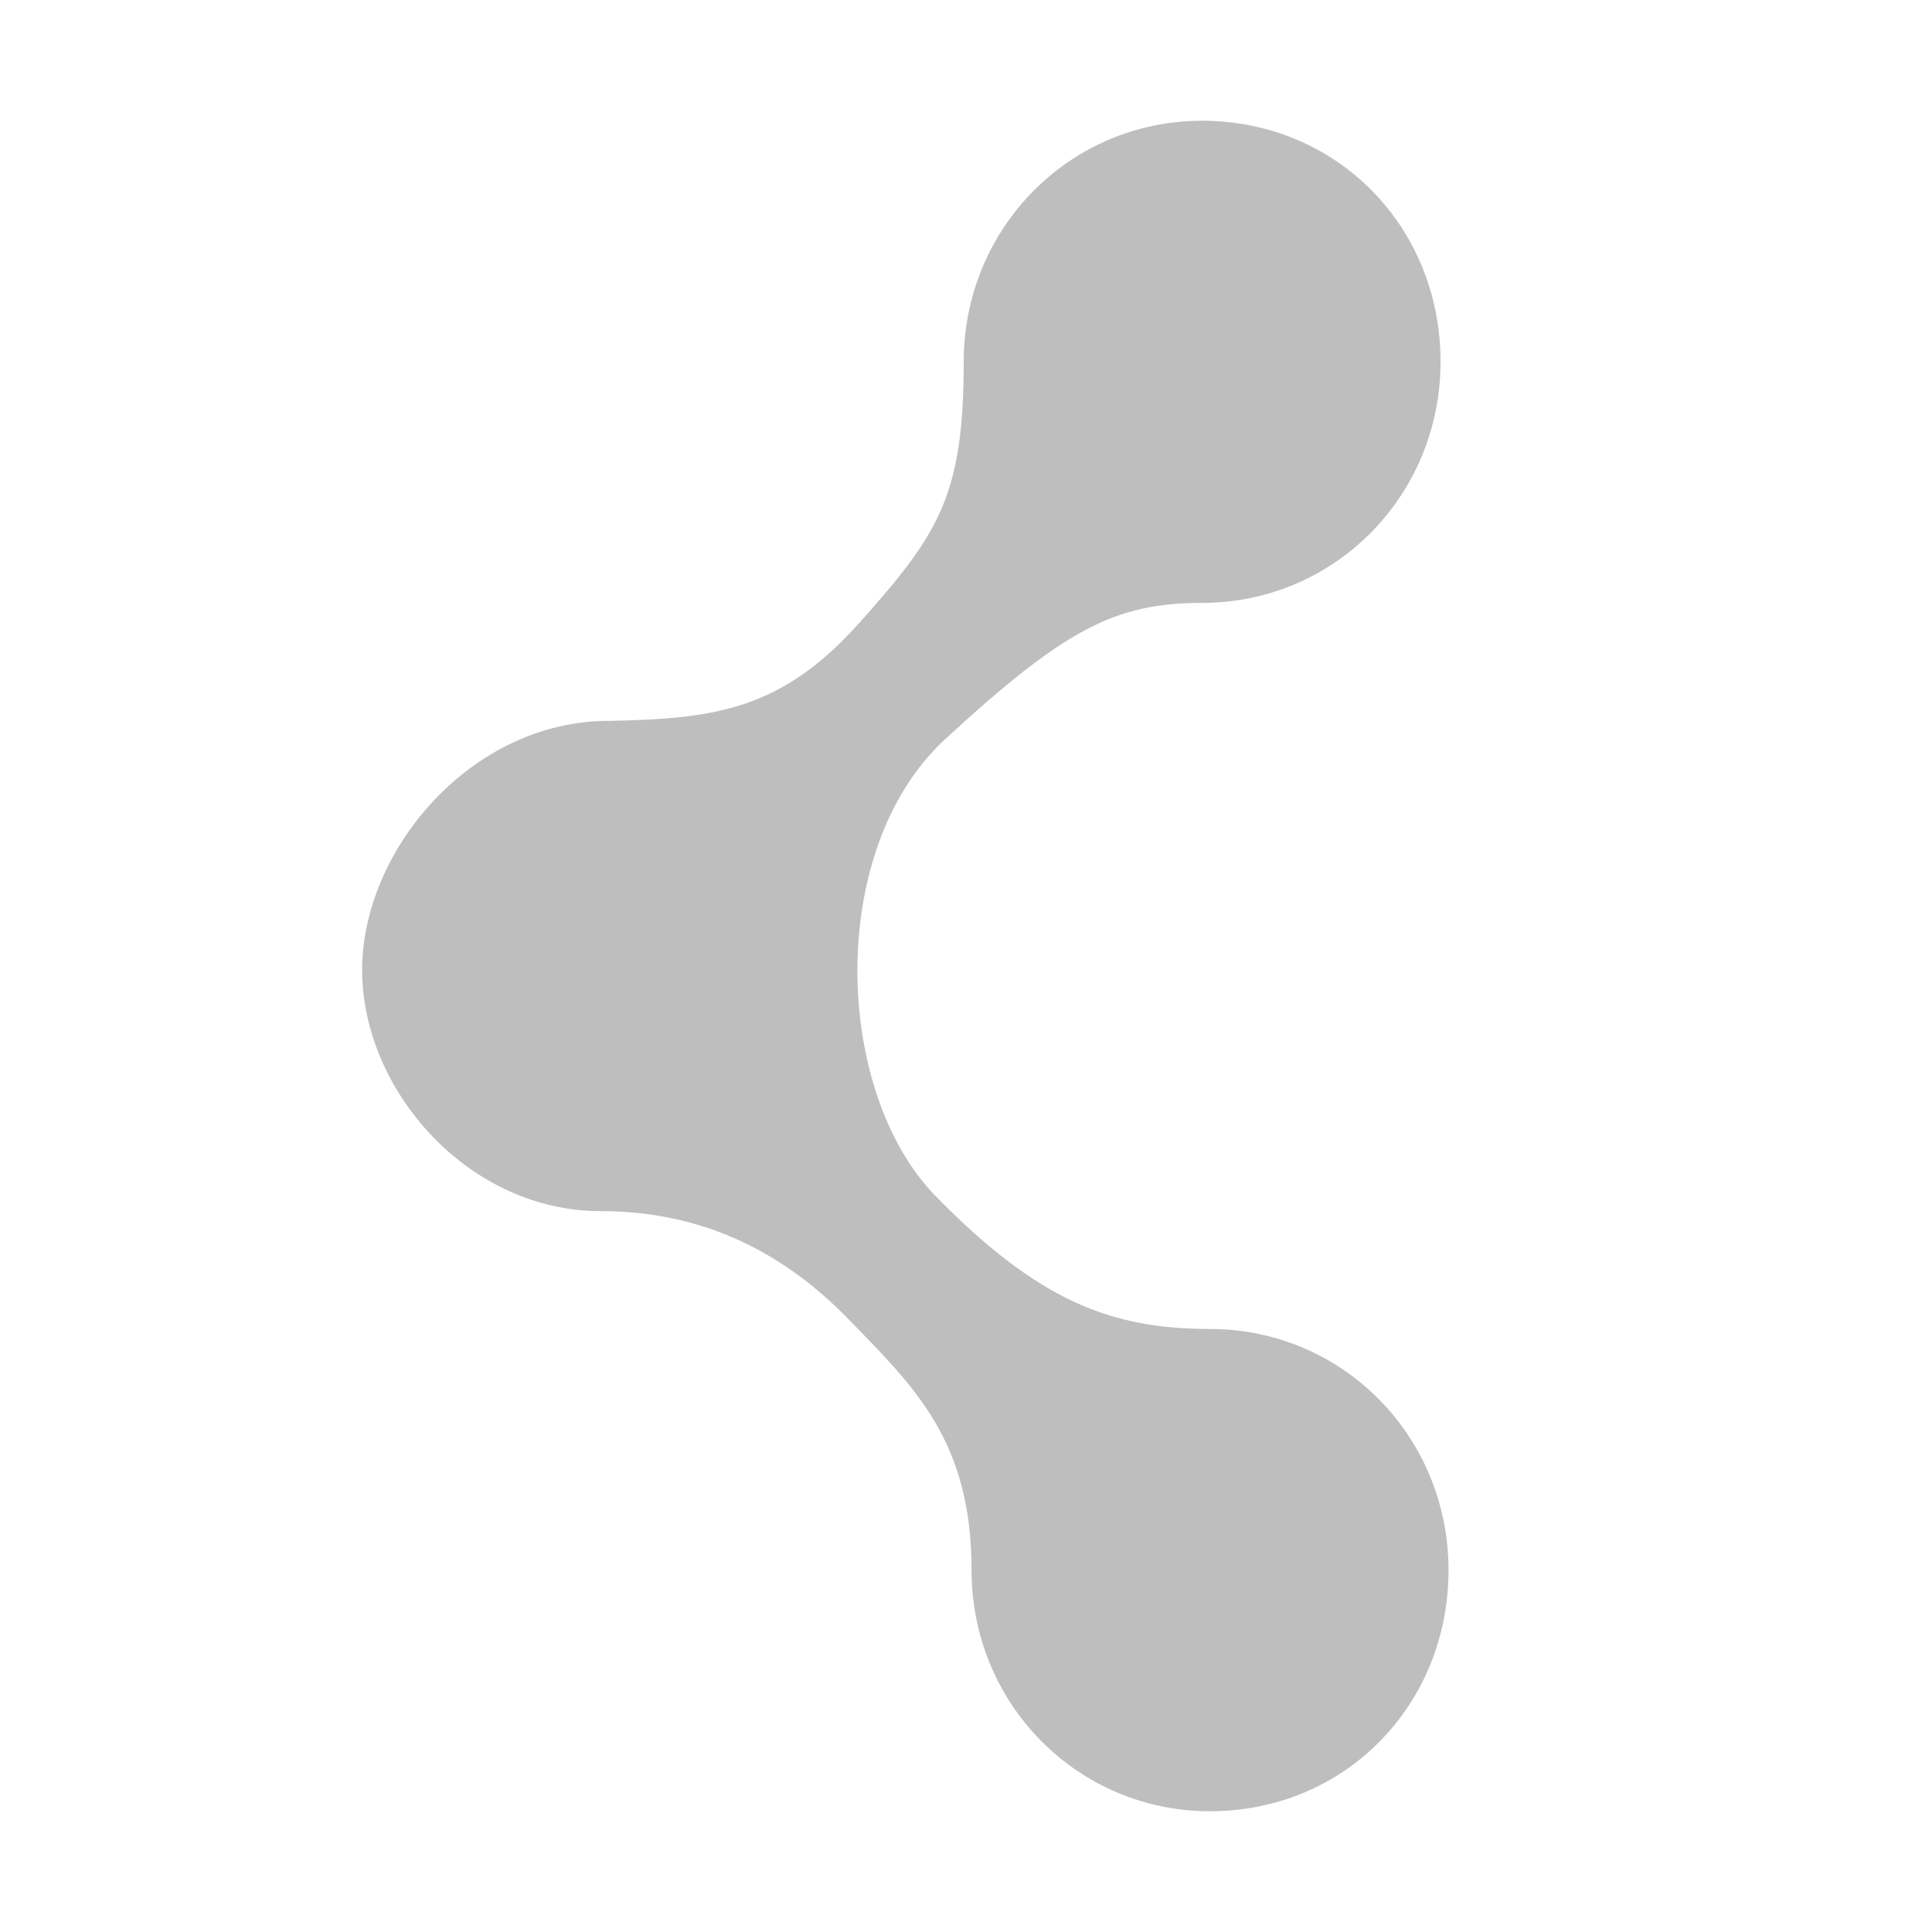
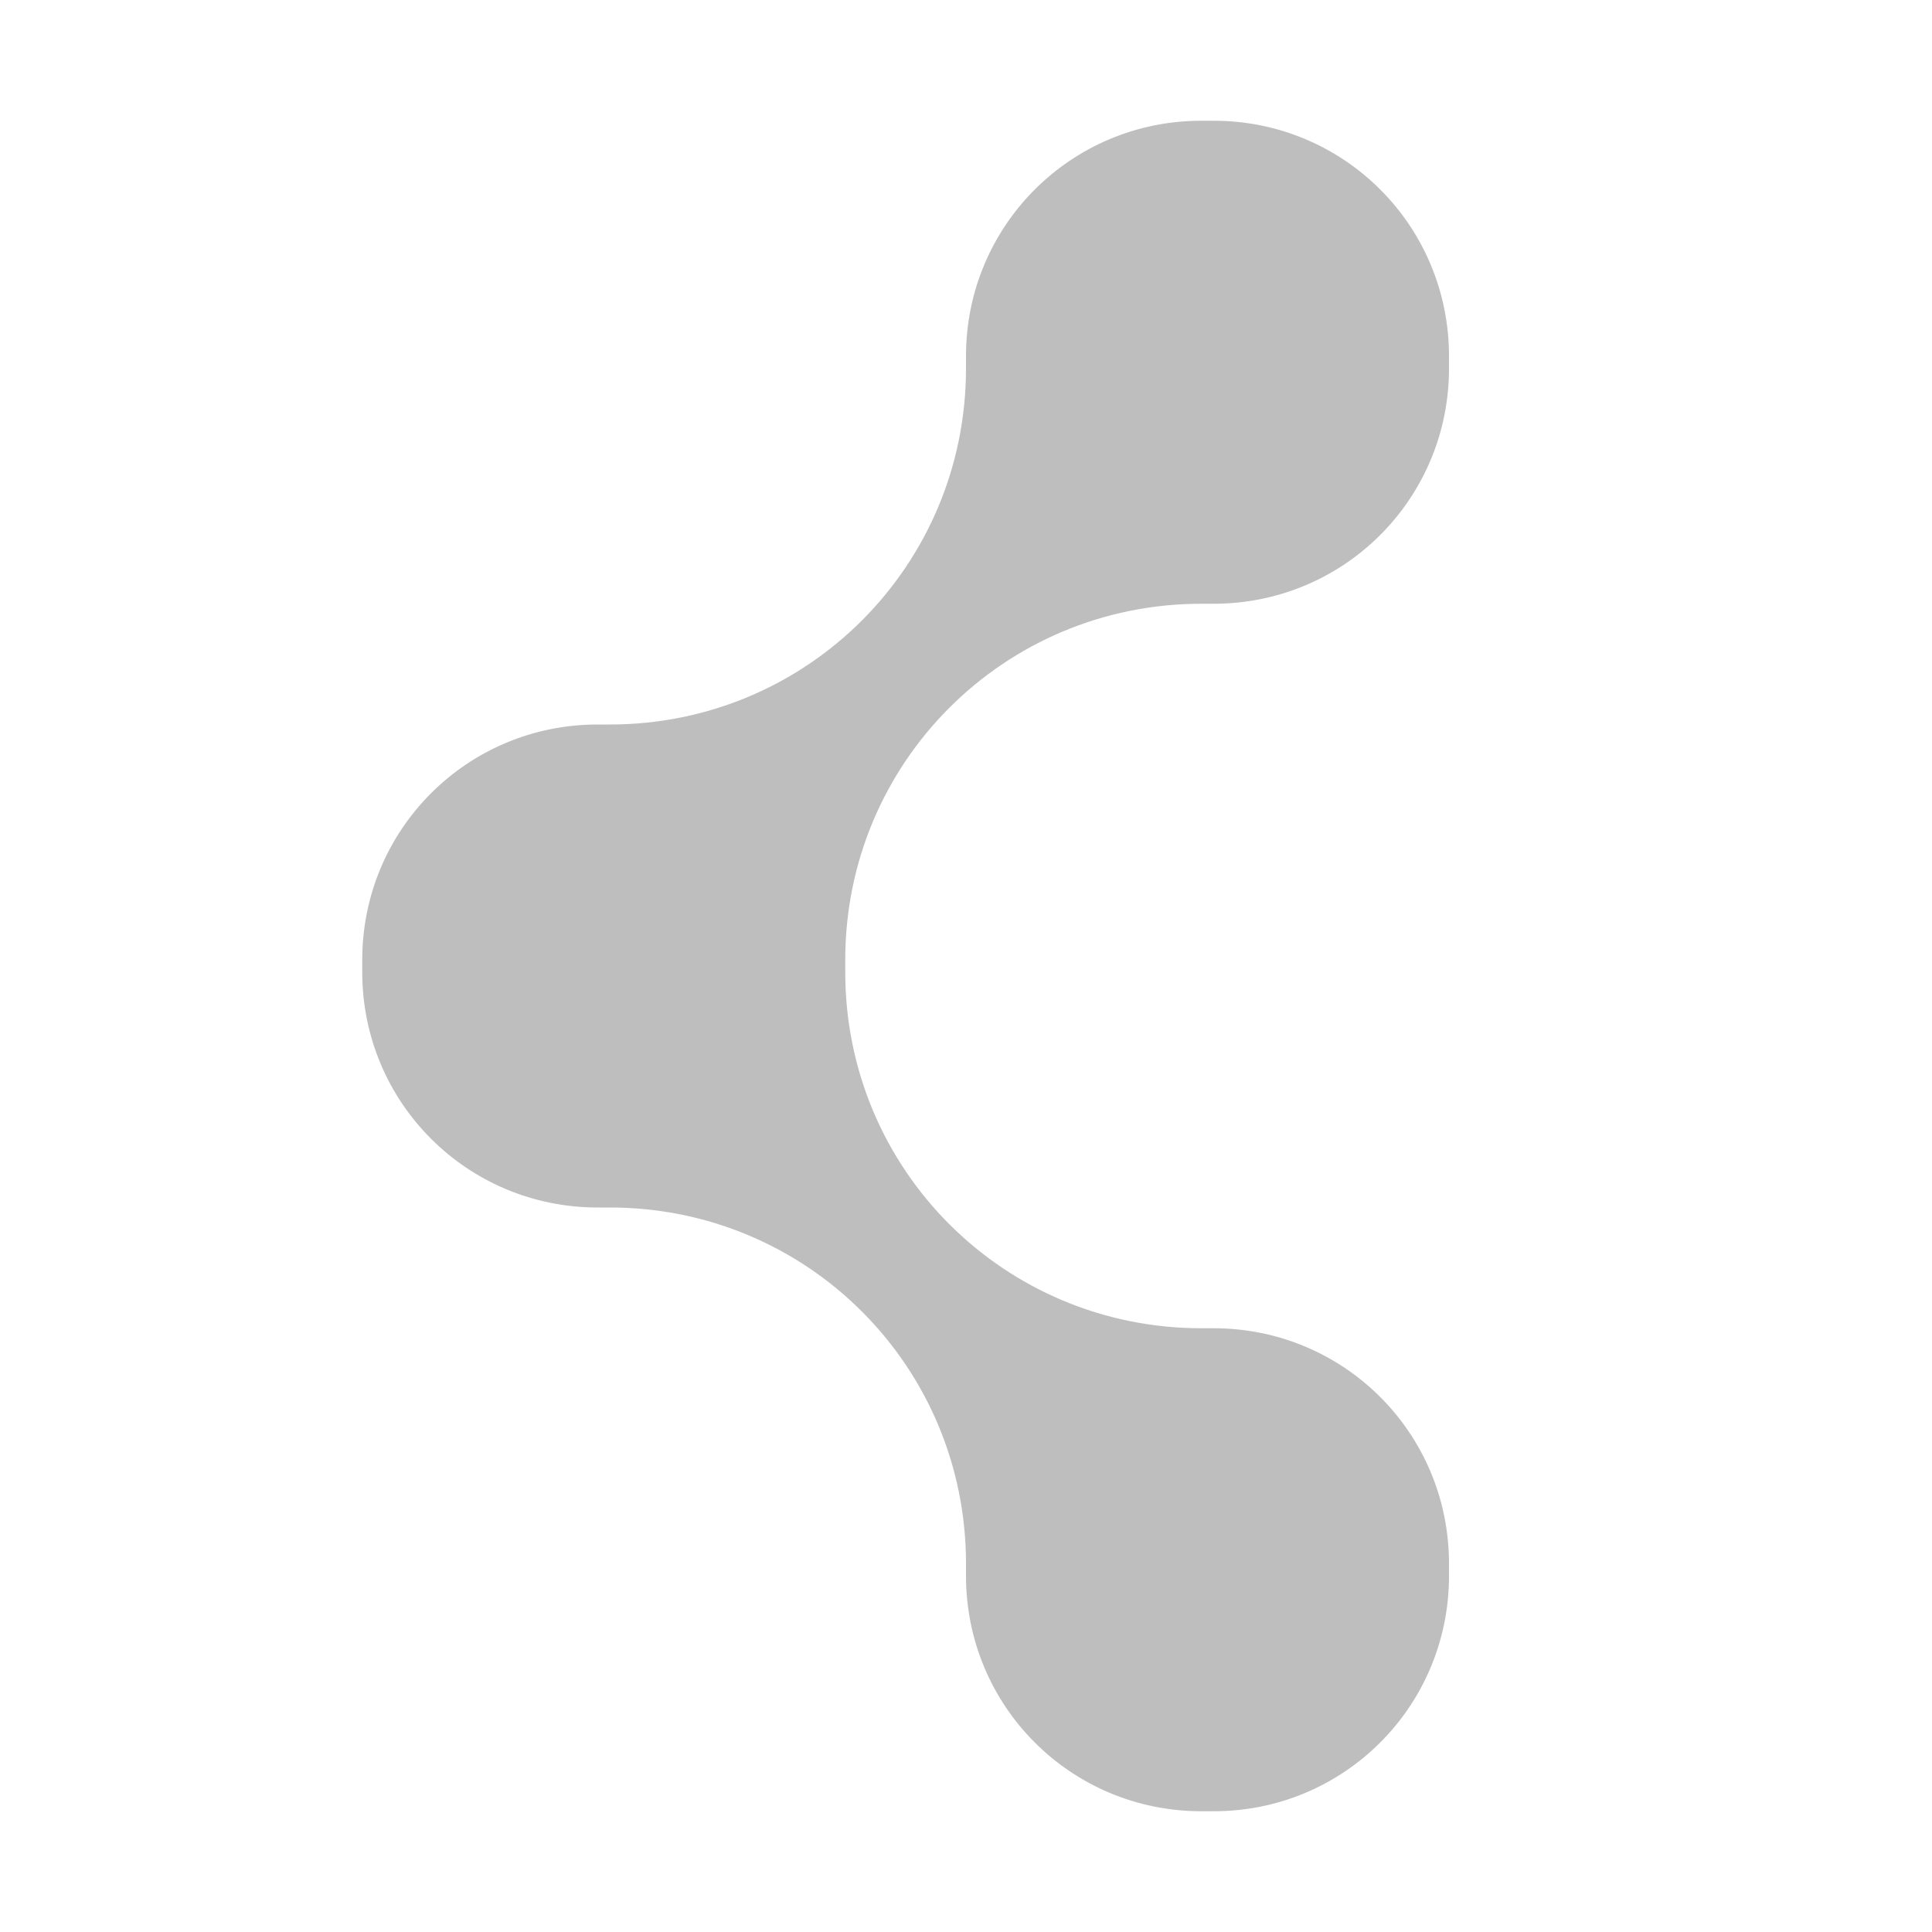
<svg xmlns="http://www.w3.org/2000/svg" width="16" height="16" version="1.1">
-   <path fill="#bebebe" d="m11.36 1.577c-0.359-0.363-0.856-0.577-1.404-0.577-1.097 0-1.975 0.888-1.975 1.997 0 1.112-0.21 1.426-0.856 2.152-0.645 0.726-1.194 0.805-2.085 0.821-1.135 0-2.041 1.068-2.041 2.063 0 0.995 0.878 1.997 1.975 1.997 0.851 0 1.518 0.343 2.058 0.9 0.54 0.557 1.014 1.002 1.014 2.073 0 1.109 0.878 1.997 1.975 1.997 0.548 0 1.045-0.213 1.404-0.577 0.359-0.363 0.571-0.865 0.571-1.42 0-1.109-0.878-1.997-1.975-1.997-0.828 0-1.429-0.239-2.272-1.1-0.843-0.861-0.912-2.871 0.078-3.784 0.99-0.913 1.41-1.129 2.128-1.129 1.097 0 1.975-0.888 1.975-1.997-0-0.554-0.211-1.056-0.571-1.42l-0-0z" />
+   <path d="m9.949 1c-1.08 0-1.949 0.869-1.949 1.949v0.102c0 1.634-1.315 2.949-2.949 2.949h-0.102c-1.08 0-1.949 0.869-1.949 1.949v0.102c0 1.08 0.869 1.949 1.949 1.949h0.102c1.634 0 2.949 1.315 2.949 2.949v0.102c4e-7 1.08 0.869 1.949 1.949 1.949h0.102c1.08 0 1.949-0.869 1.949-1.949v-0.102c0-1.08-0.869-1.949-1.949-1.949h-0.102c-1.634 0-2.949-1.315-2.949-2.949v-0.102c0-1.634 1.315-2.949 2.949-2.949h0.102c1.08 0 1.949-0.869 1.949-1.949v-0.102c0-1.08-0.869-1.949-1.949-1.949z" fill="#bebebe" />
</svg>
